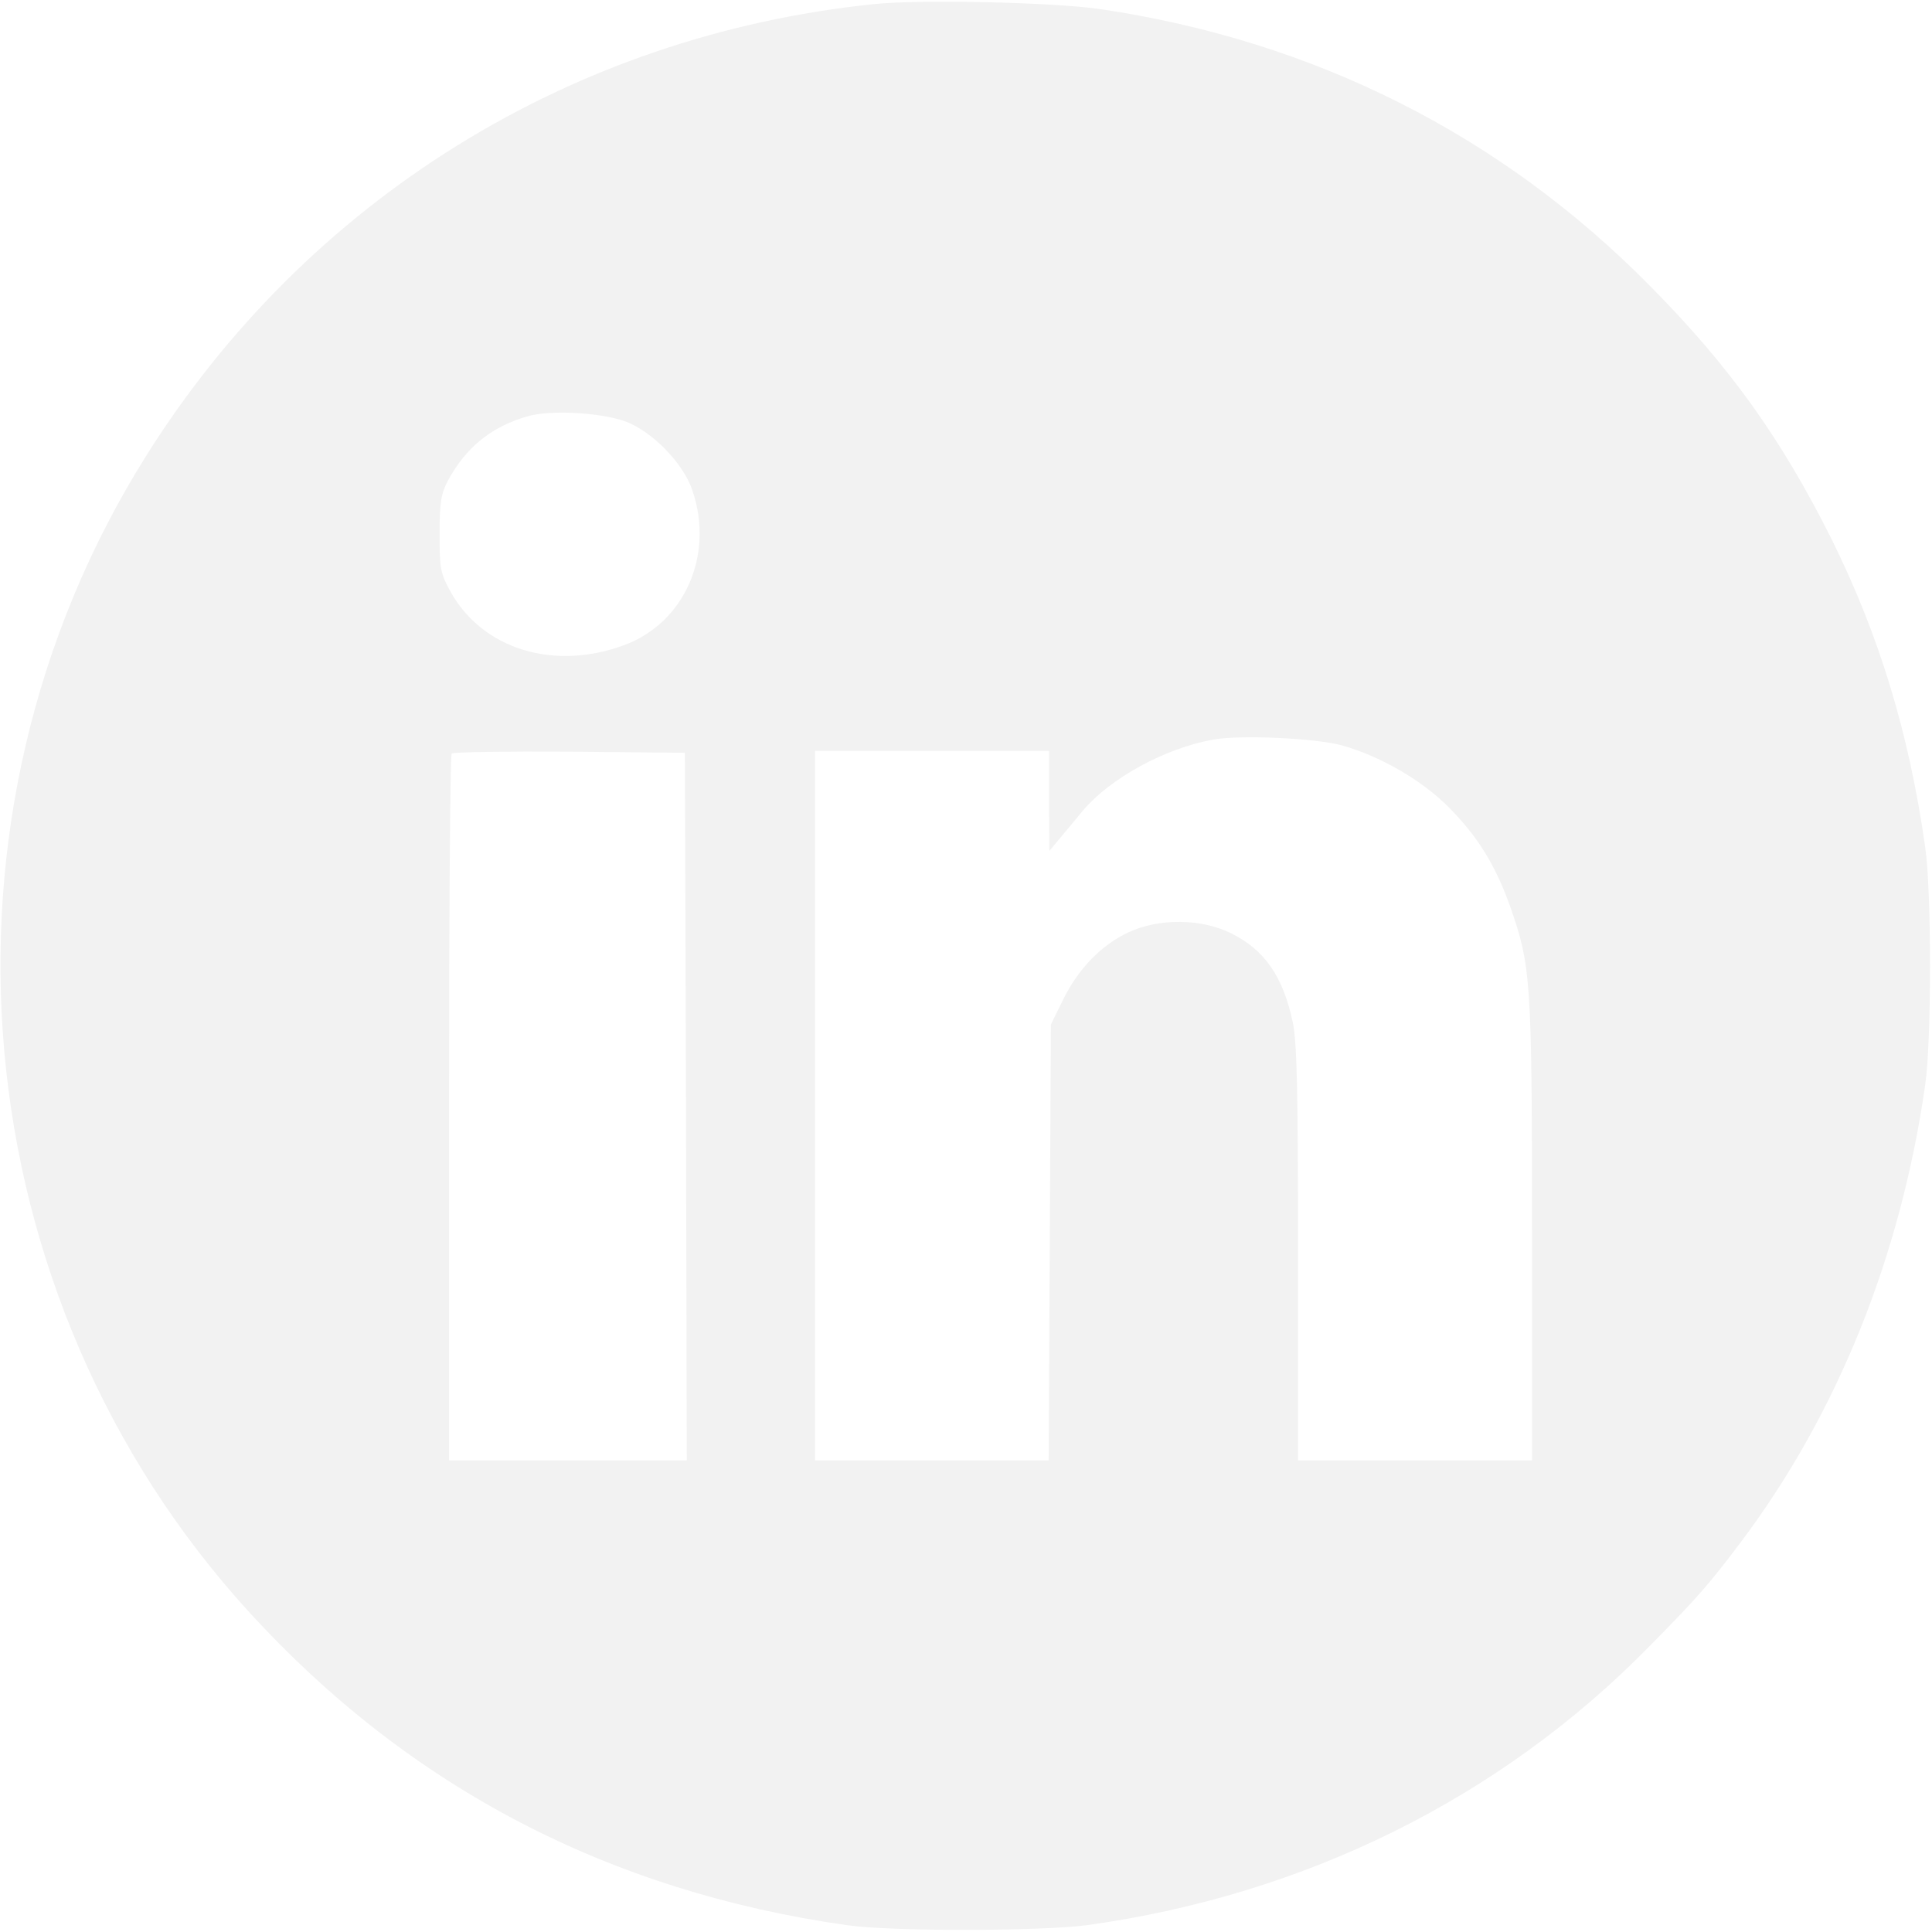
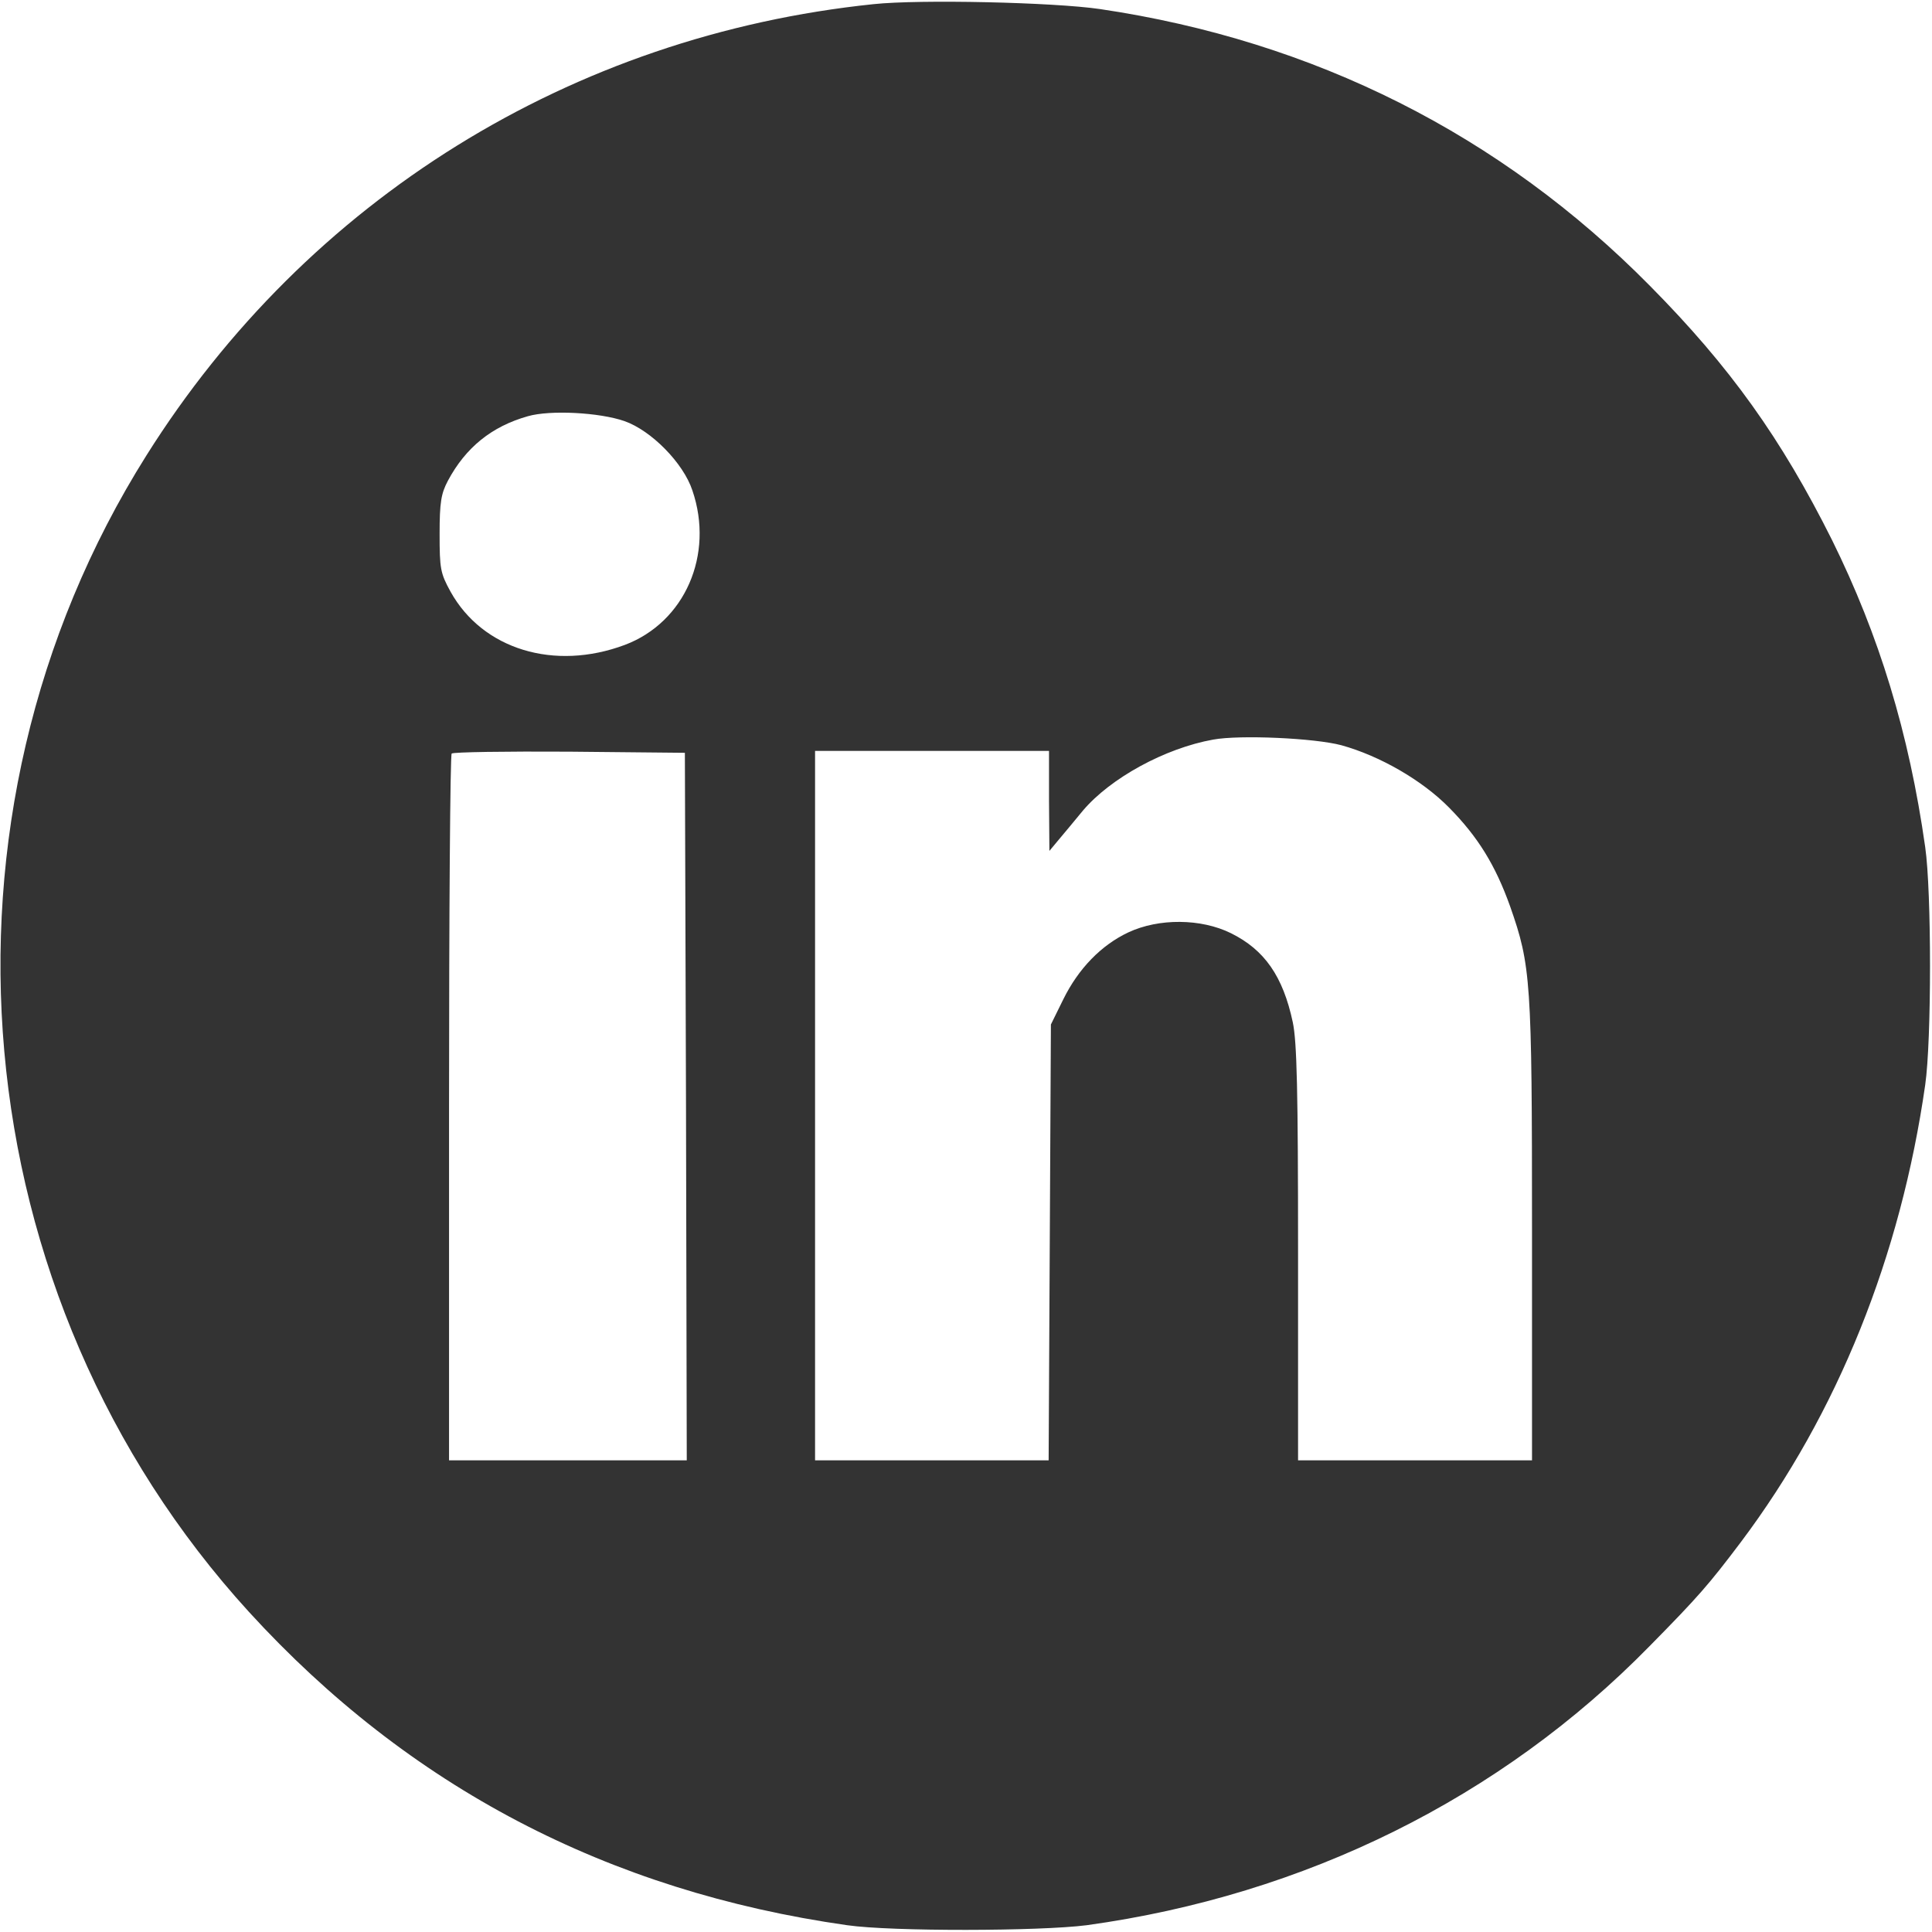
<svg xmlns="http://www.w3.org/2000/svg" version="1.0" width="512pt" height="512pt" viewBox="0 0 512 512" preserveAspectRatio="xMidYMid meet">
-   <g transform="translate(0,512) scale(0.1,-0.1)" fill="#f2f2f2" stroke="none">
+   <g transform="translate(0,512) scale(0.1,-0.1)" fill="#333" stroke="none">
    <path d="M2315 5109 c-800 -83 -1501 -518 -1927 -1196 -604 -960 -491 -2229 272 -3065 423 -463 951 -740 1585 -830 118 -17 511 -16 635 0 579 80 1097 337 1491 739 130 132 157 163 243 277 256 341 423 757 488 1211 17 118 17 512 0 630 -43 303 -122 561 -247 814 -134 268 -270 459 -483 674 -395 400 -889 649 -1457 733 -123 18 -478 26 -600 13z m-660 -1105 c71 -25 156 -111 180 -184 58 -170 -20 -349 -179 -409 -187 -70 -377 -12 -462 141 -27 49 -29 61 -29 153 0 84 4 107 22 141 47 88 116 144 212 171 59 17 190 10 256 -13z m1900 -859 c101 -28 213 -92 285 -165 77 -78 123 -153 162 -262 55 -157 58 -195 58 -859 l0 -609 -310 0 -310 0 0 548 c0 432 -3 561 -14 613 -26 122 -75 192 -164 236 -79 39 -191 40 -272 2 -72 -34 -132 -96 -172 -177 l-33 -67 -3 -577 -3 -578 -310 0 -309 0 0 940 0 940 310 0 310 0 0 -132 1 -133 25 30 c14 17 43 51 64 77 73 86 217 165 345 188 71 13 269 4 340 -15z m-1737 -957 l2 -938 -315 0 -315 0 0 933 c0 514 3 937 7 940 4 4 144 6 312 5 l306 -3 3 -937z" />
  </g>
</svg>
